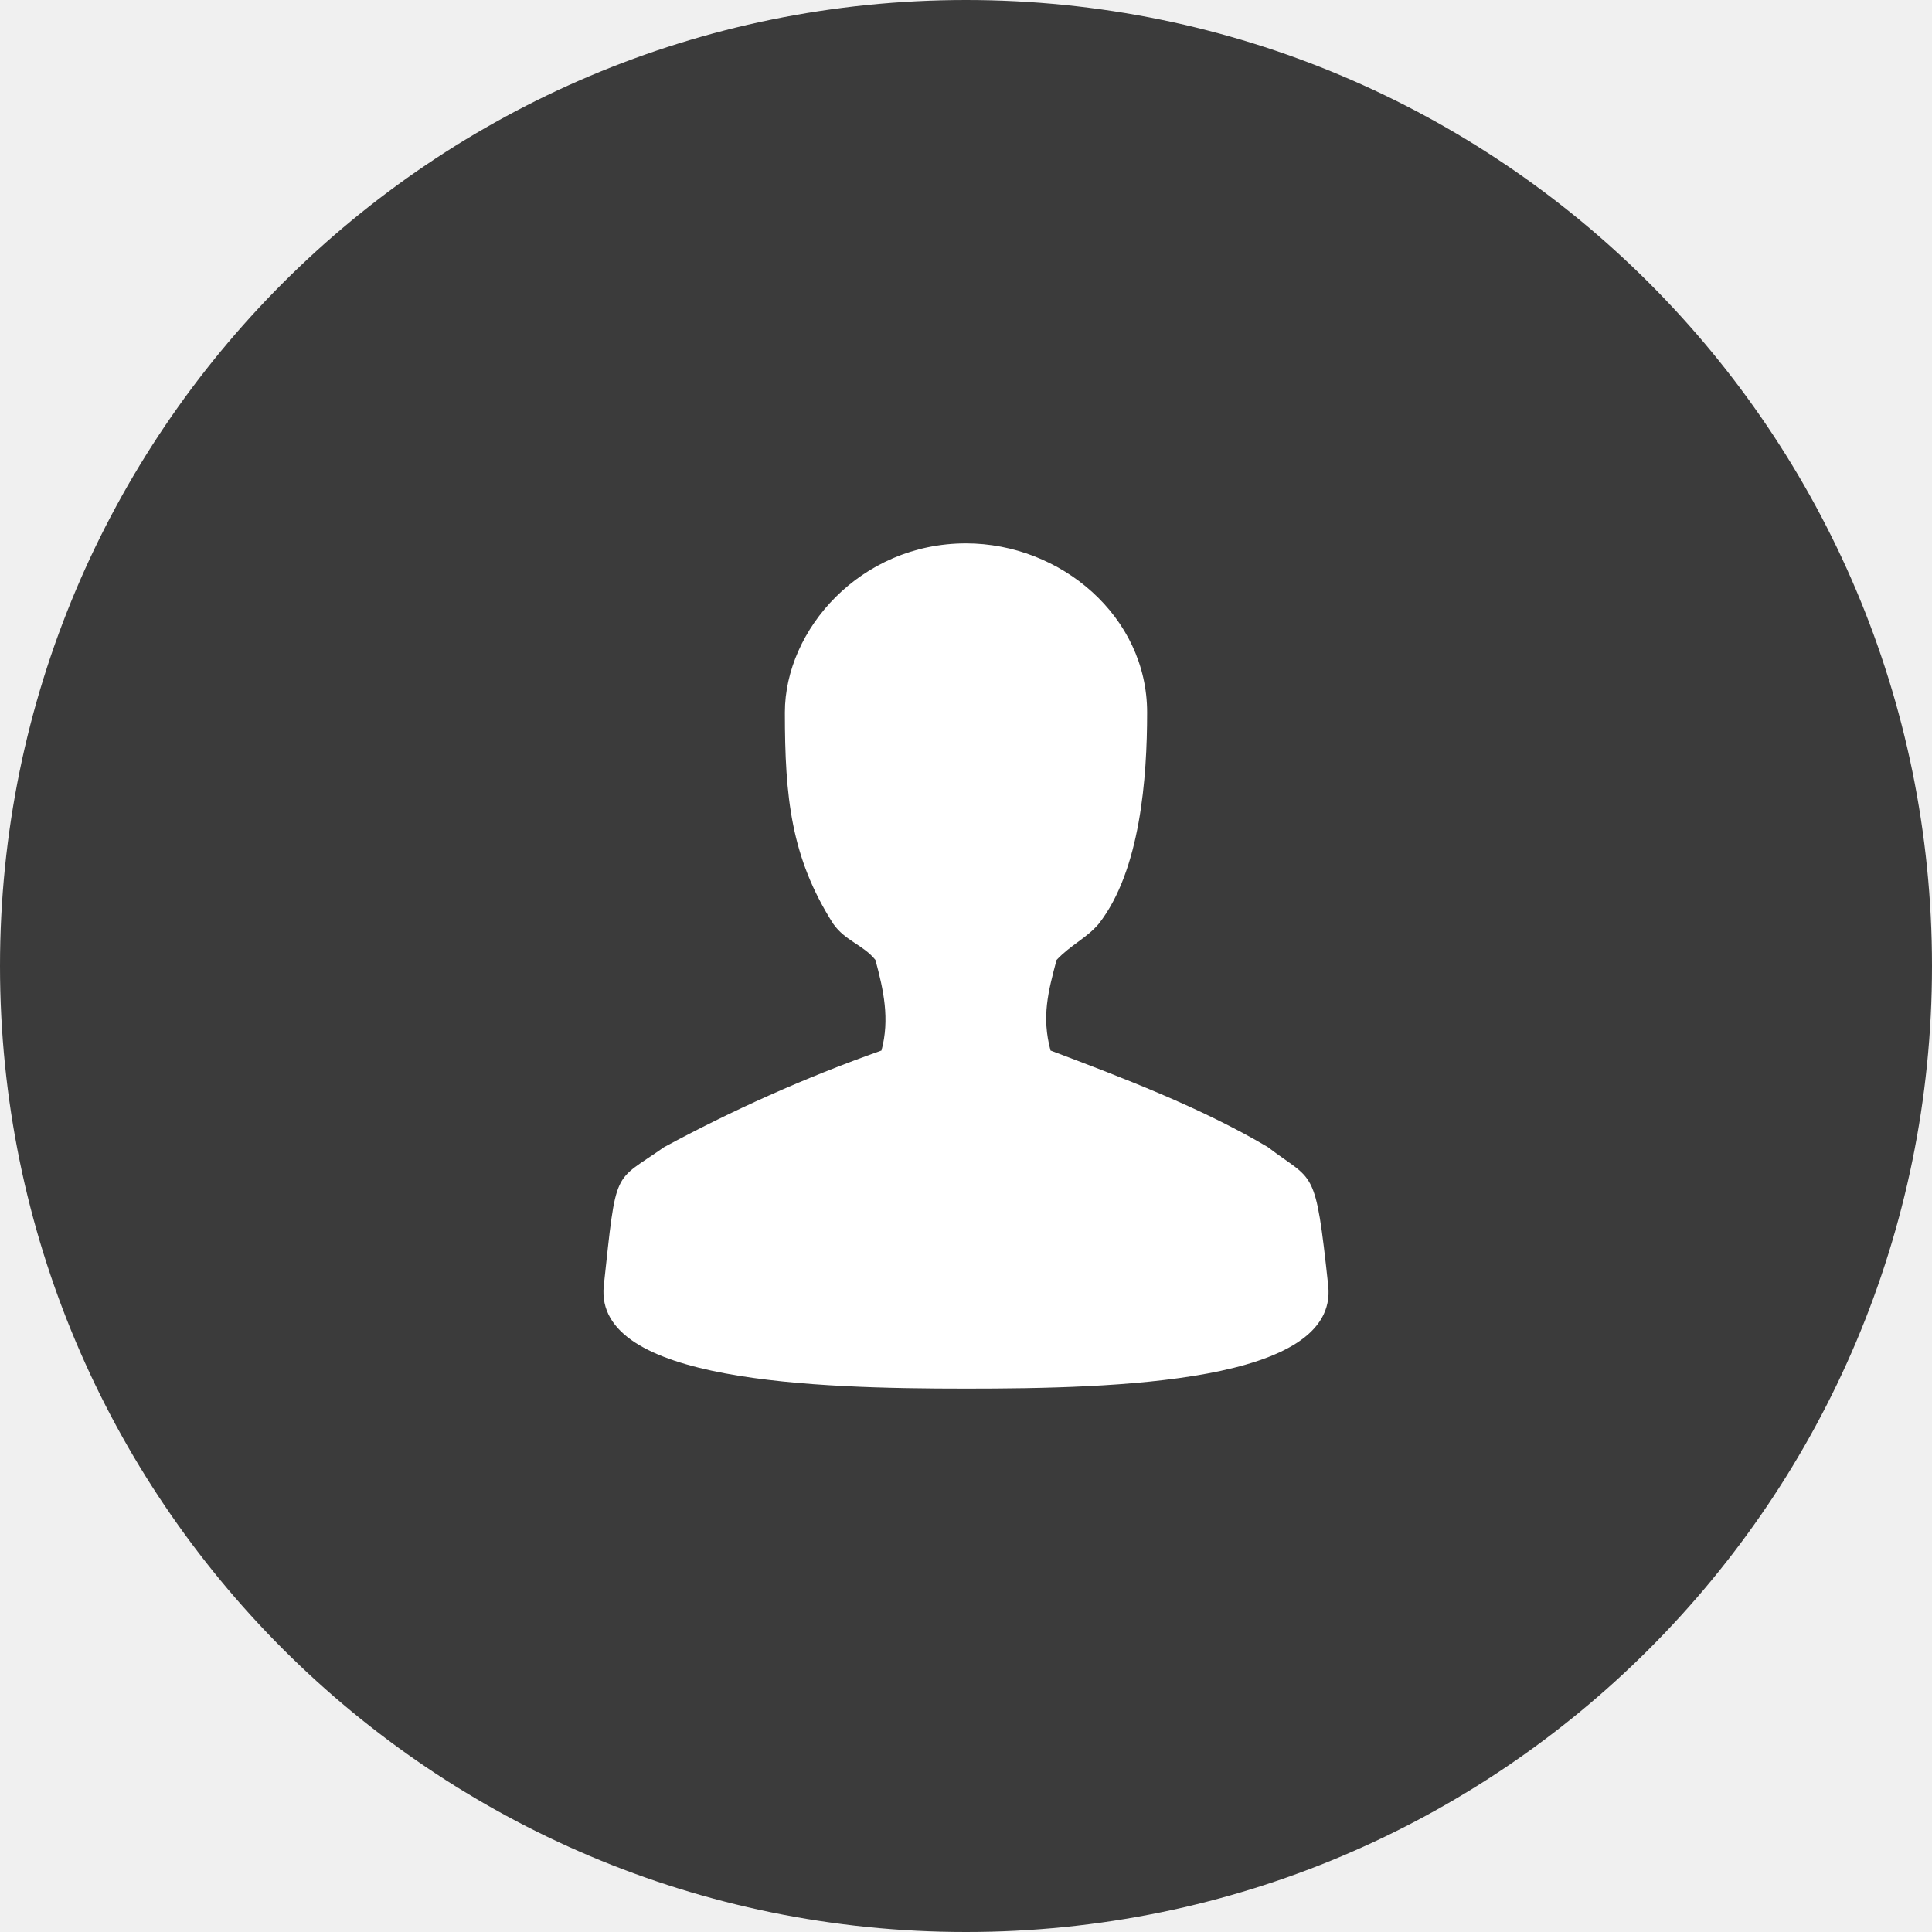
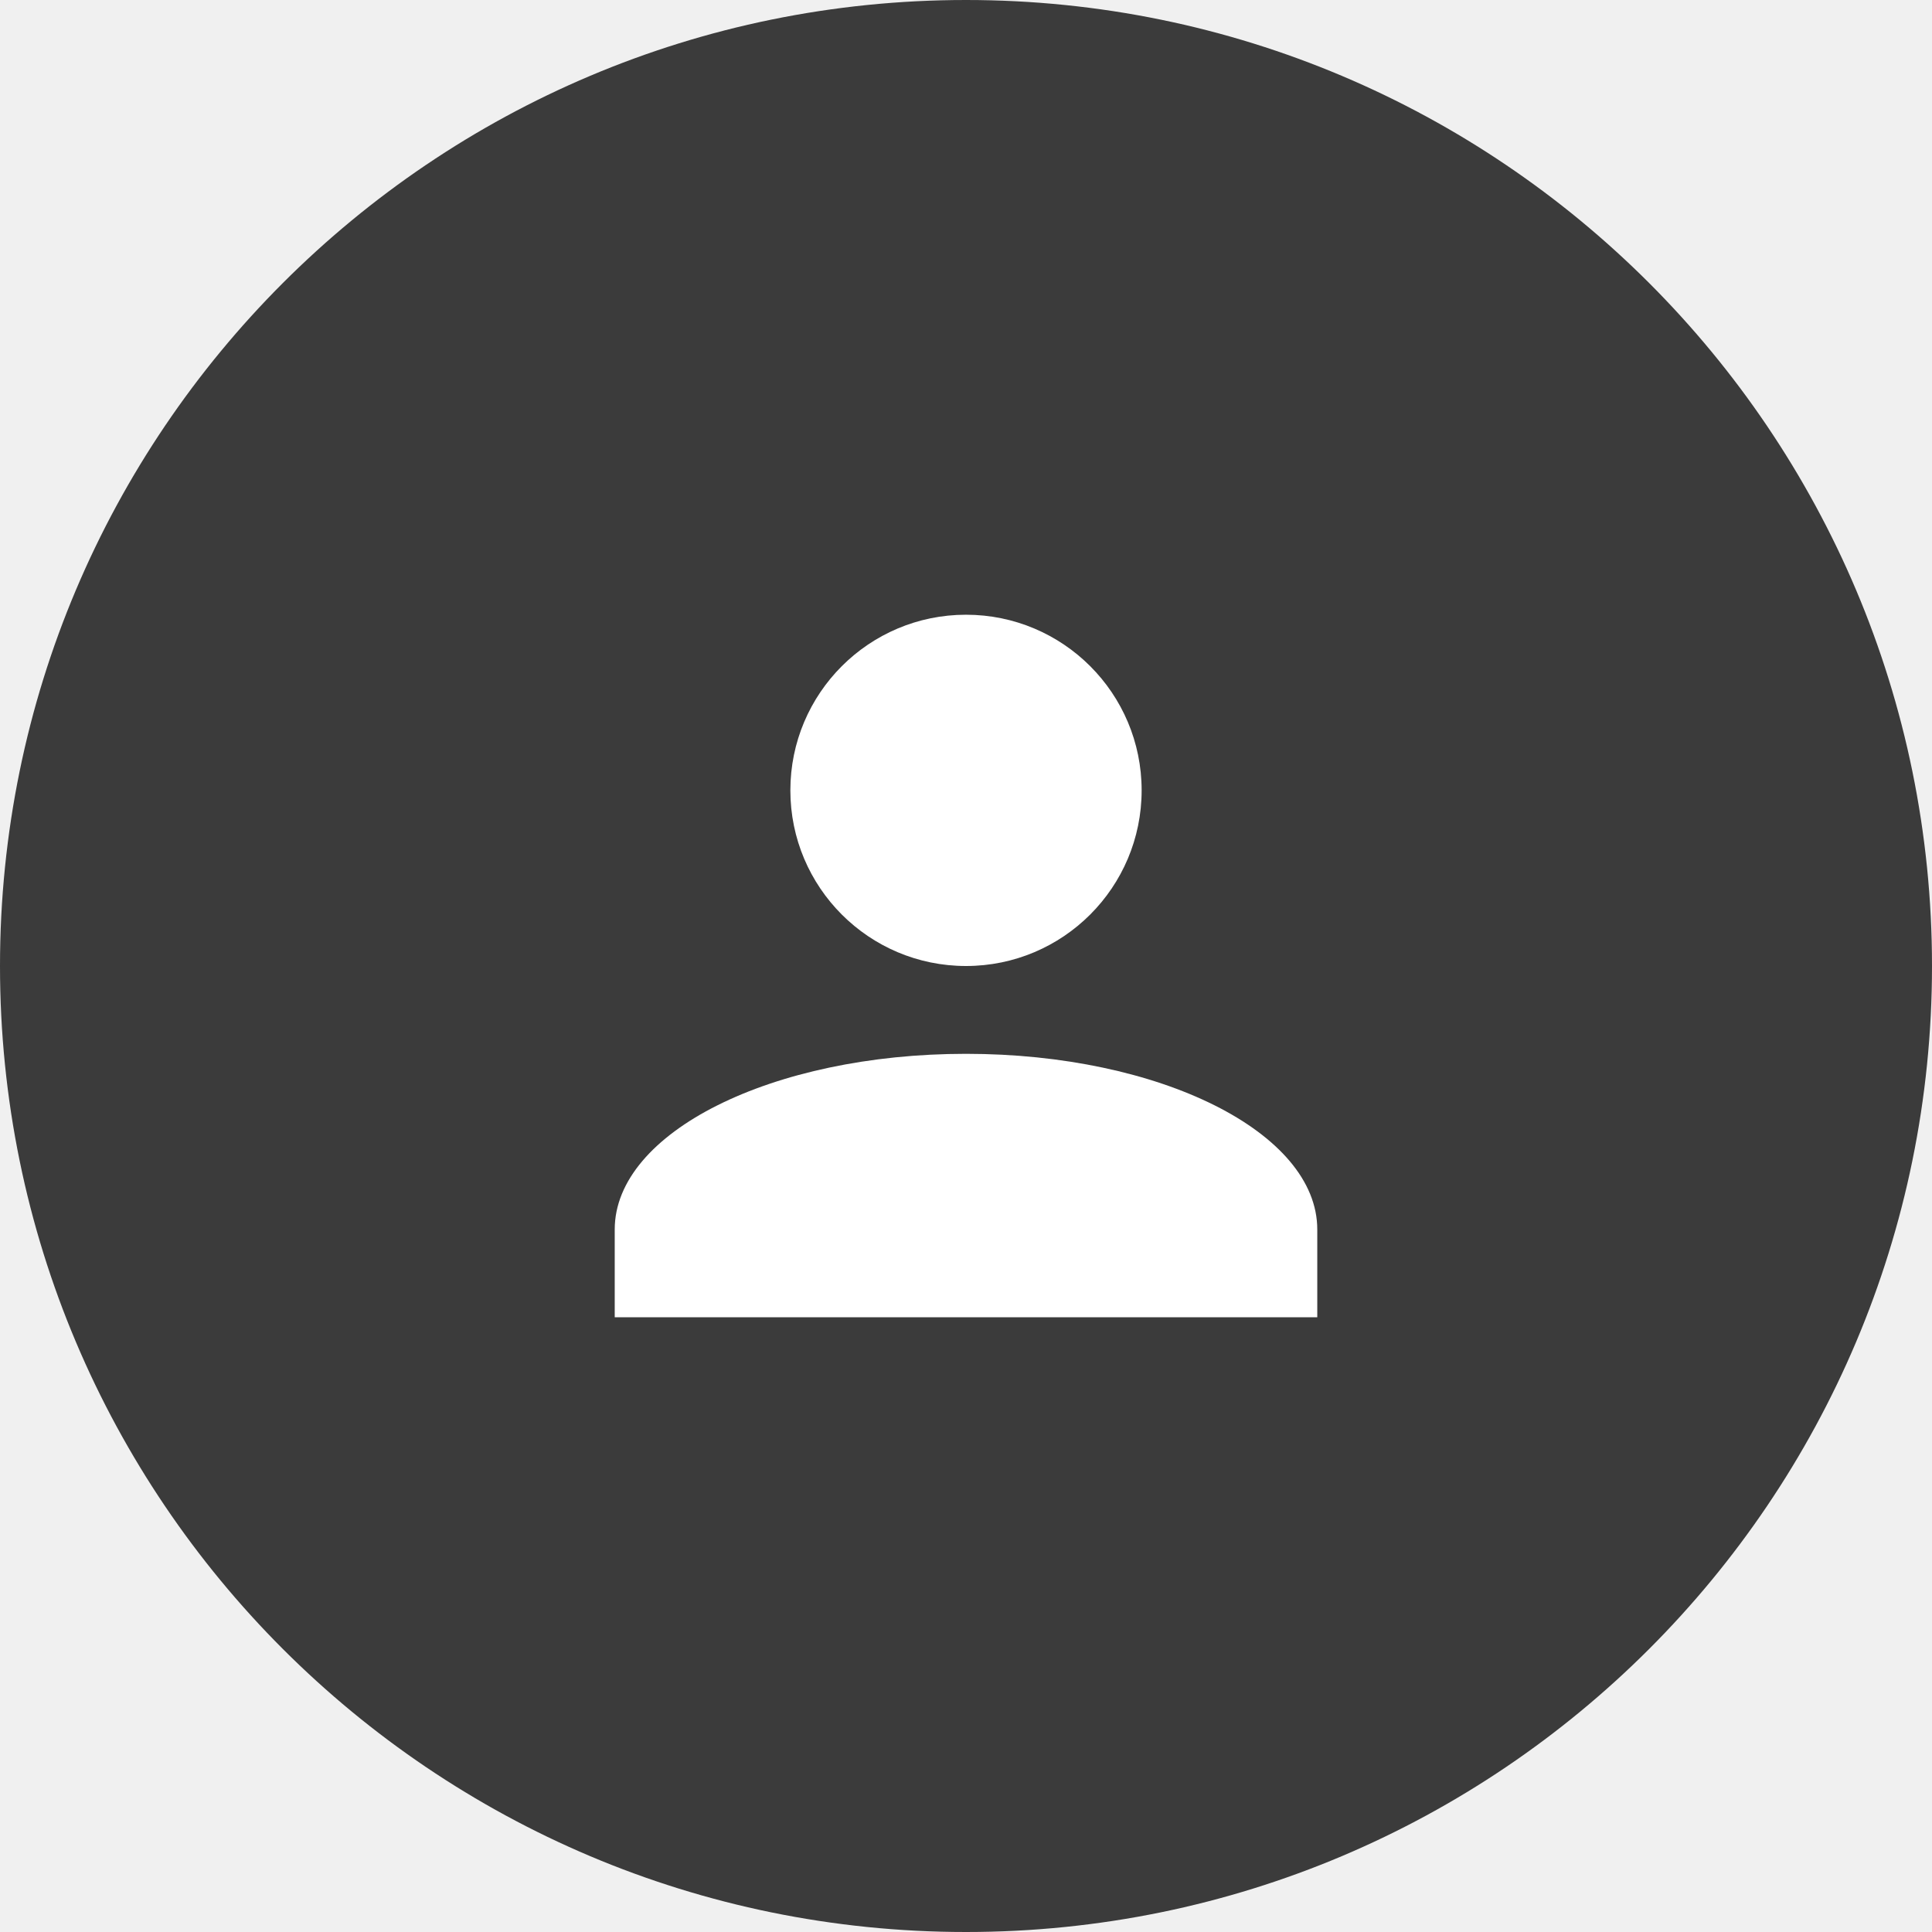
- <svg xmlns="http://www.w3.org/2000/svg" viewBox="0 0 32 32" height="16" width="16" version="1.1">
-   <circle r="16" cx="16" cy="16" fill="#3B3B3B" />
-   <g transform="translate(8, 8)">
-     <path fill="#fff" d="m5 3.8c0 1.4 0.1 2.4 0.8 3.5 0.2 0.286 0.5 0.35 0.7 0.6 0.135 0.5 0.24 0.98 0.1 1.5-1.275 0.45-2.49 1-3.6 1.6-0.85 0.6-0.785 0.31-1 2.3-0.16 1.59 3.5 1.7 6 1.7s6.163-0.1 6-1.7c-0.215-2-0.23-1.71-1-2.3-1.1-0.654-2.45-1.167-3.6-1.6-0.15-0.56-0.04-0.973 0.1-1.5 0.235-0.25 0.5-0.363 0.7-0.6 0.69-0.885 0.8-2.425 0.8-3.5 0-1.59-1.43-2.8-3-2.8-1.75 0-3 1.43-3 2.8z" />
+ <svg xmlns="http://www.w3.org/2000/svg" viewBox="0 0 44 44" height="22" width="22" version="1.1">
+   <circle r="22" cx="22" cy="22" fill="#3B3B3B" />
+   <g transform="translate(10, 10)">
+     <path fill="#fff" d="M12,4A4,4 0 0,1 16,8A4,4 0 0,1 12,12A4,4 0 0,1 8,8A4,4 0 0,1 12,4M12,14C16.42,14 20,15.79 20,18V20H4V18C4,15.79 7.58,14 12,14Z" />
  </g>
</svg>
